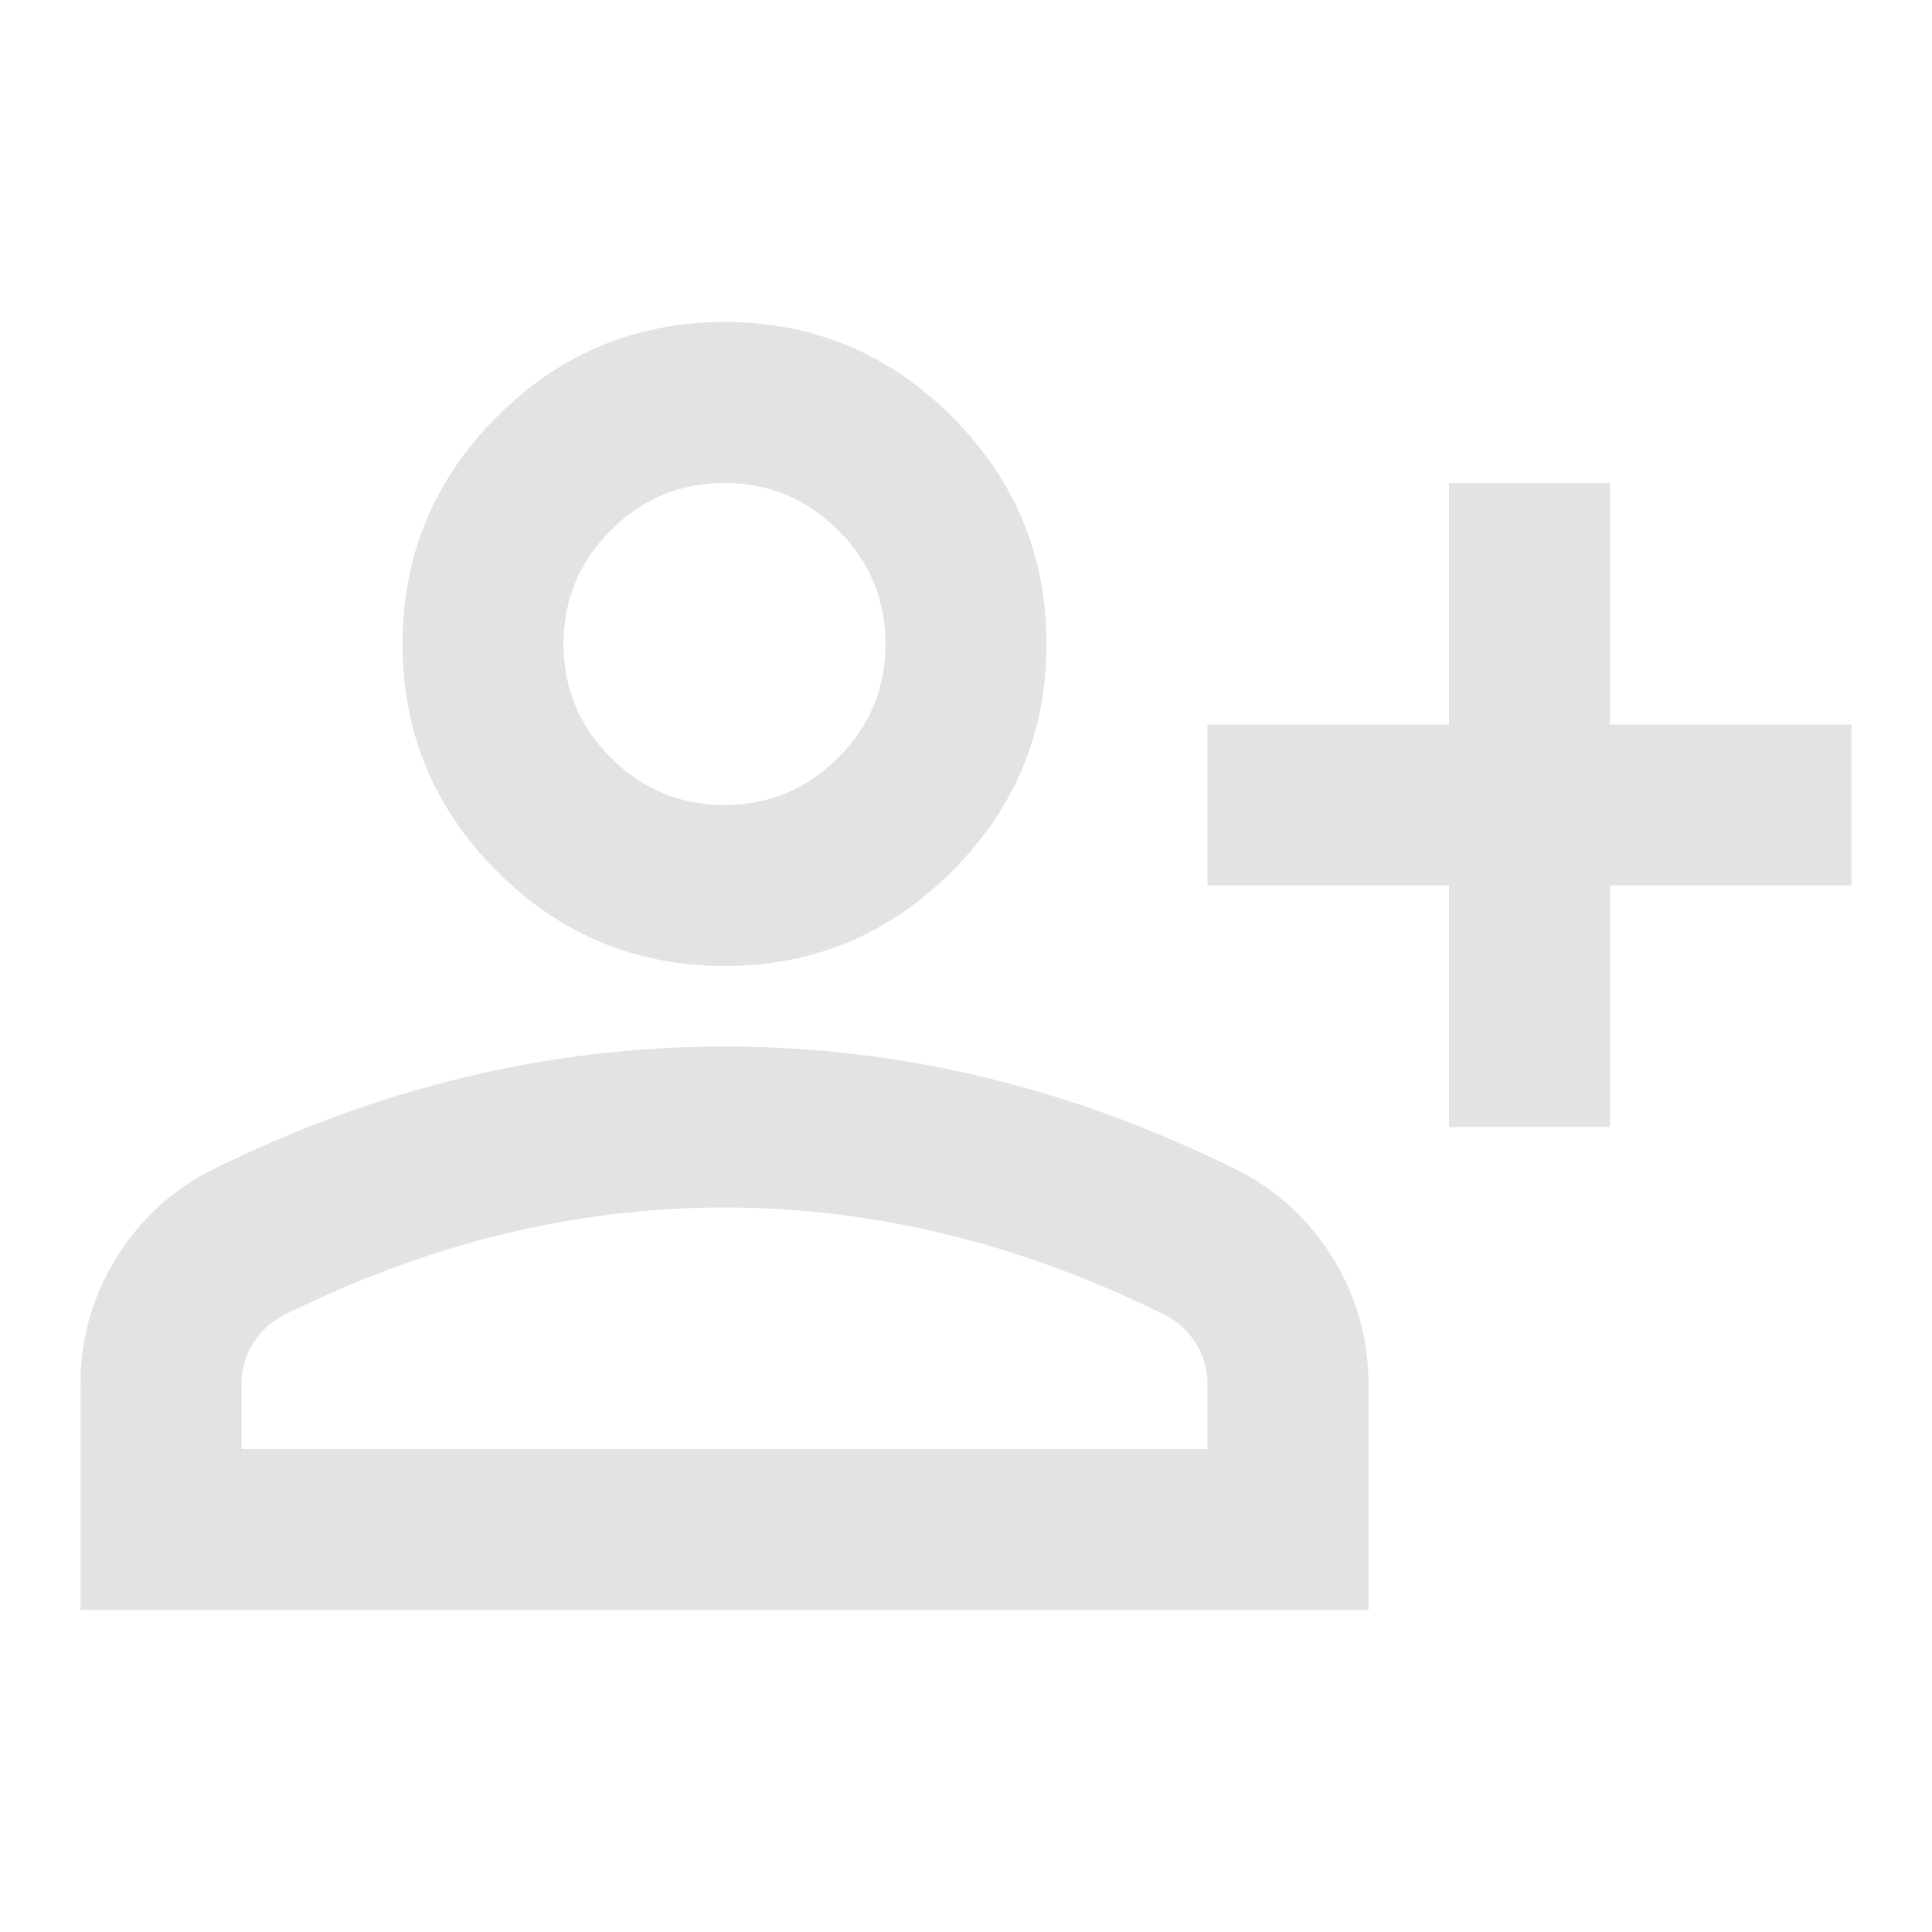
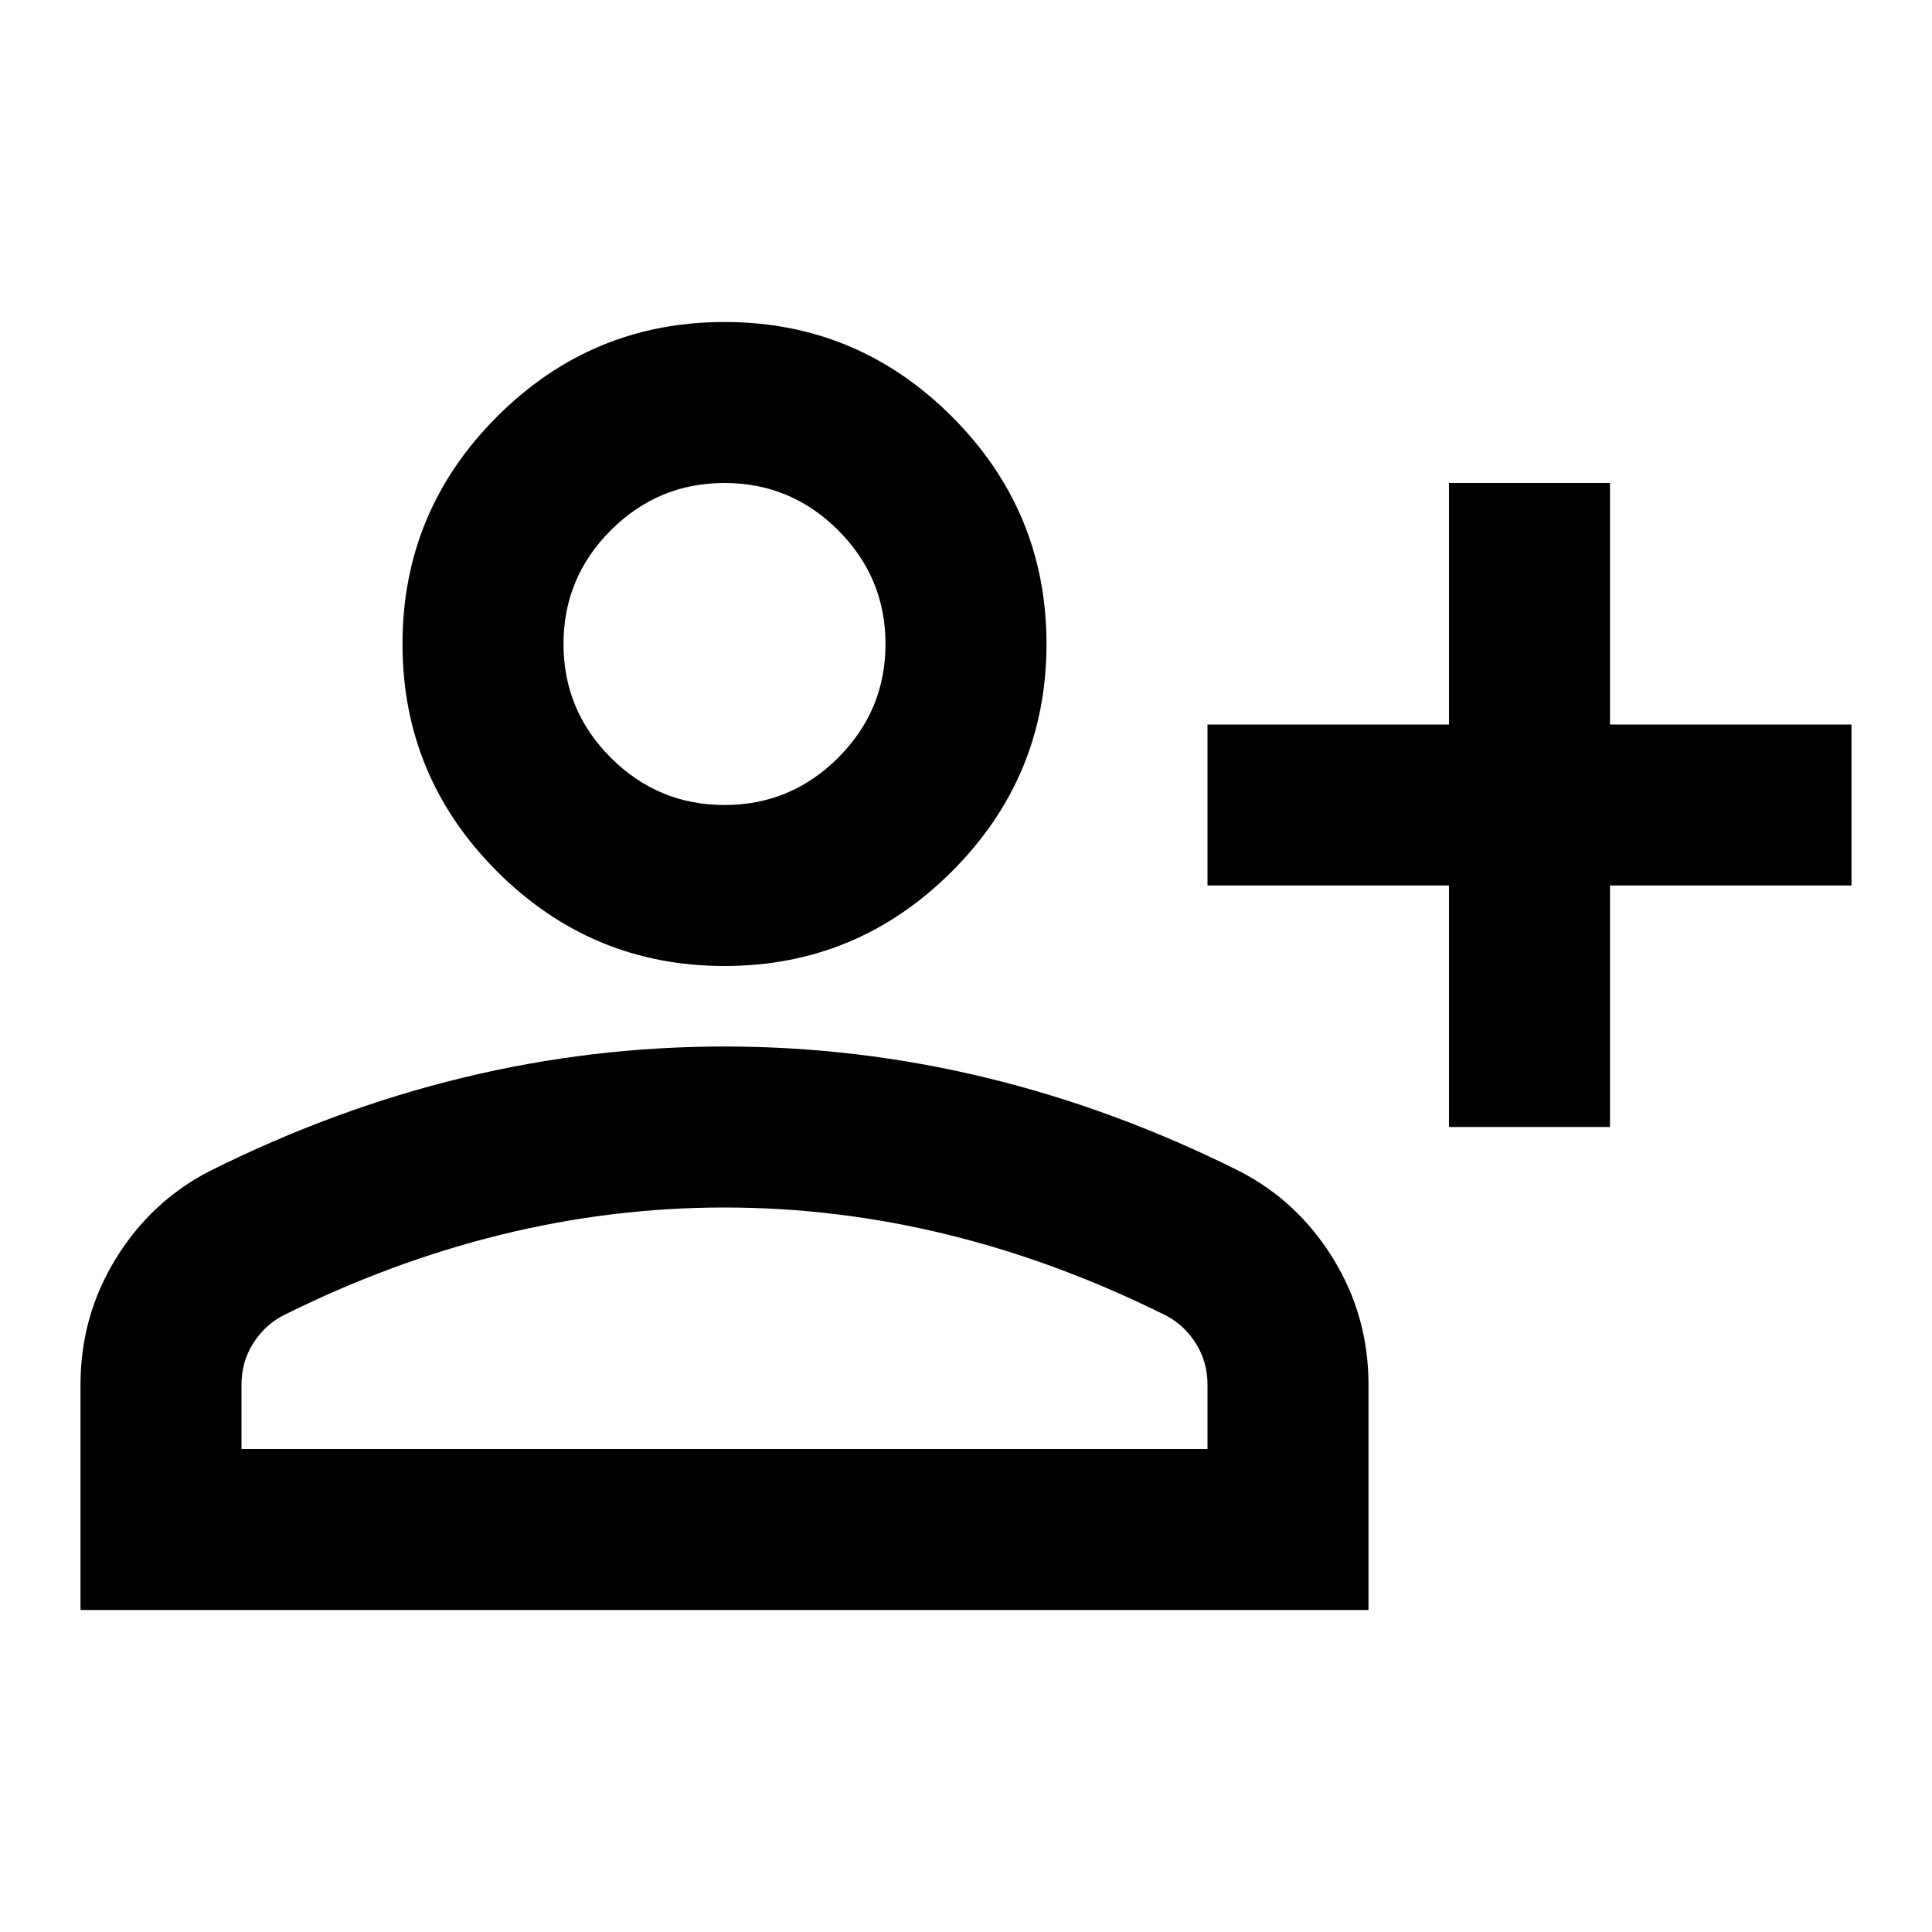
- <svg xmlns="http://www.w3.org/2000/svg" height="24px" viewBox="0 -960 960 960" width="24px" fill="#e3e3e3">
+ <svg xmlns="http://www.w3.org/2000/svg" height="24px" viewBox="0 -960 960 960" width="24px" fill="currentColor">
  <path d="M720-400v-120H600v-80h120v-120h80v120h120v80H800v120h-80ZM247-527q-47-47-47-113t47-113q47-47 113-47t113 47q47 47 47 113t-47 113q-47 47-113 47t-113-47ZM40-160v-112q0-34 17.5-62.5T104-378q62-31 126-46.5T360-440q66 0 130 15.5T616-378q29 15 46.5 43.5T680-272v112H40Zm80-80h480v-32q0-11-5.5-20T580-306q-54-27-109-40.5T360-360q-56 0-111 13.5T140-306q-9 5-14.5 14t-5.5 20v32Zm296.5-343.5Q440-607 440-640t-23.5-56.5Q393-720 360-720t-56.5 23.5Q280-673 280-640t23.5 56.5Q327-560 360-560t56.5-23.5ZM360-640Zm0 400Z" />
</svg>
